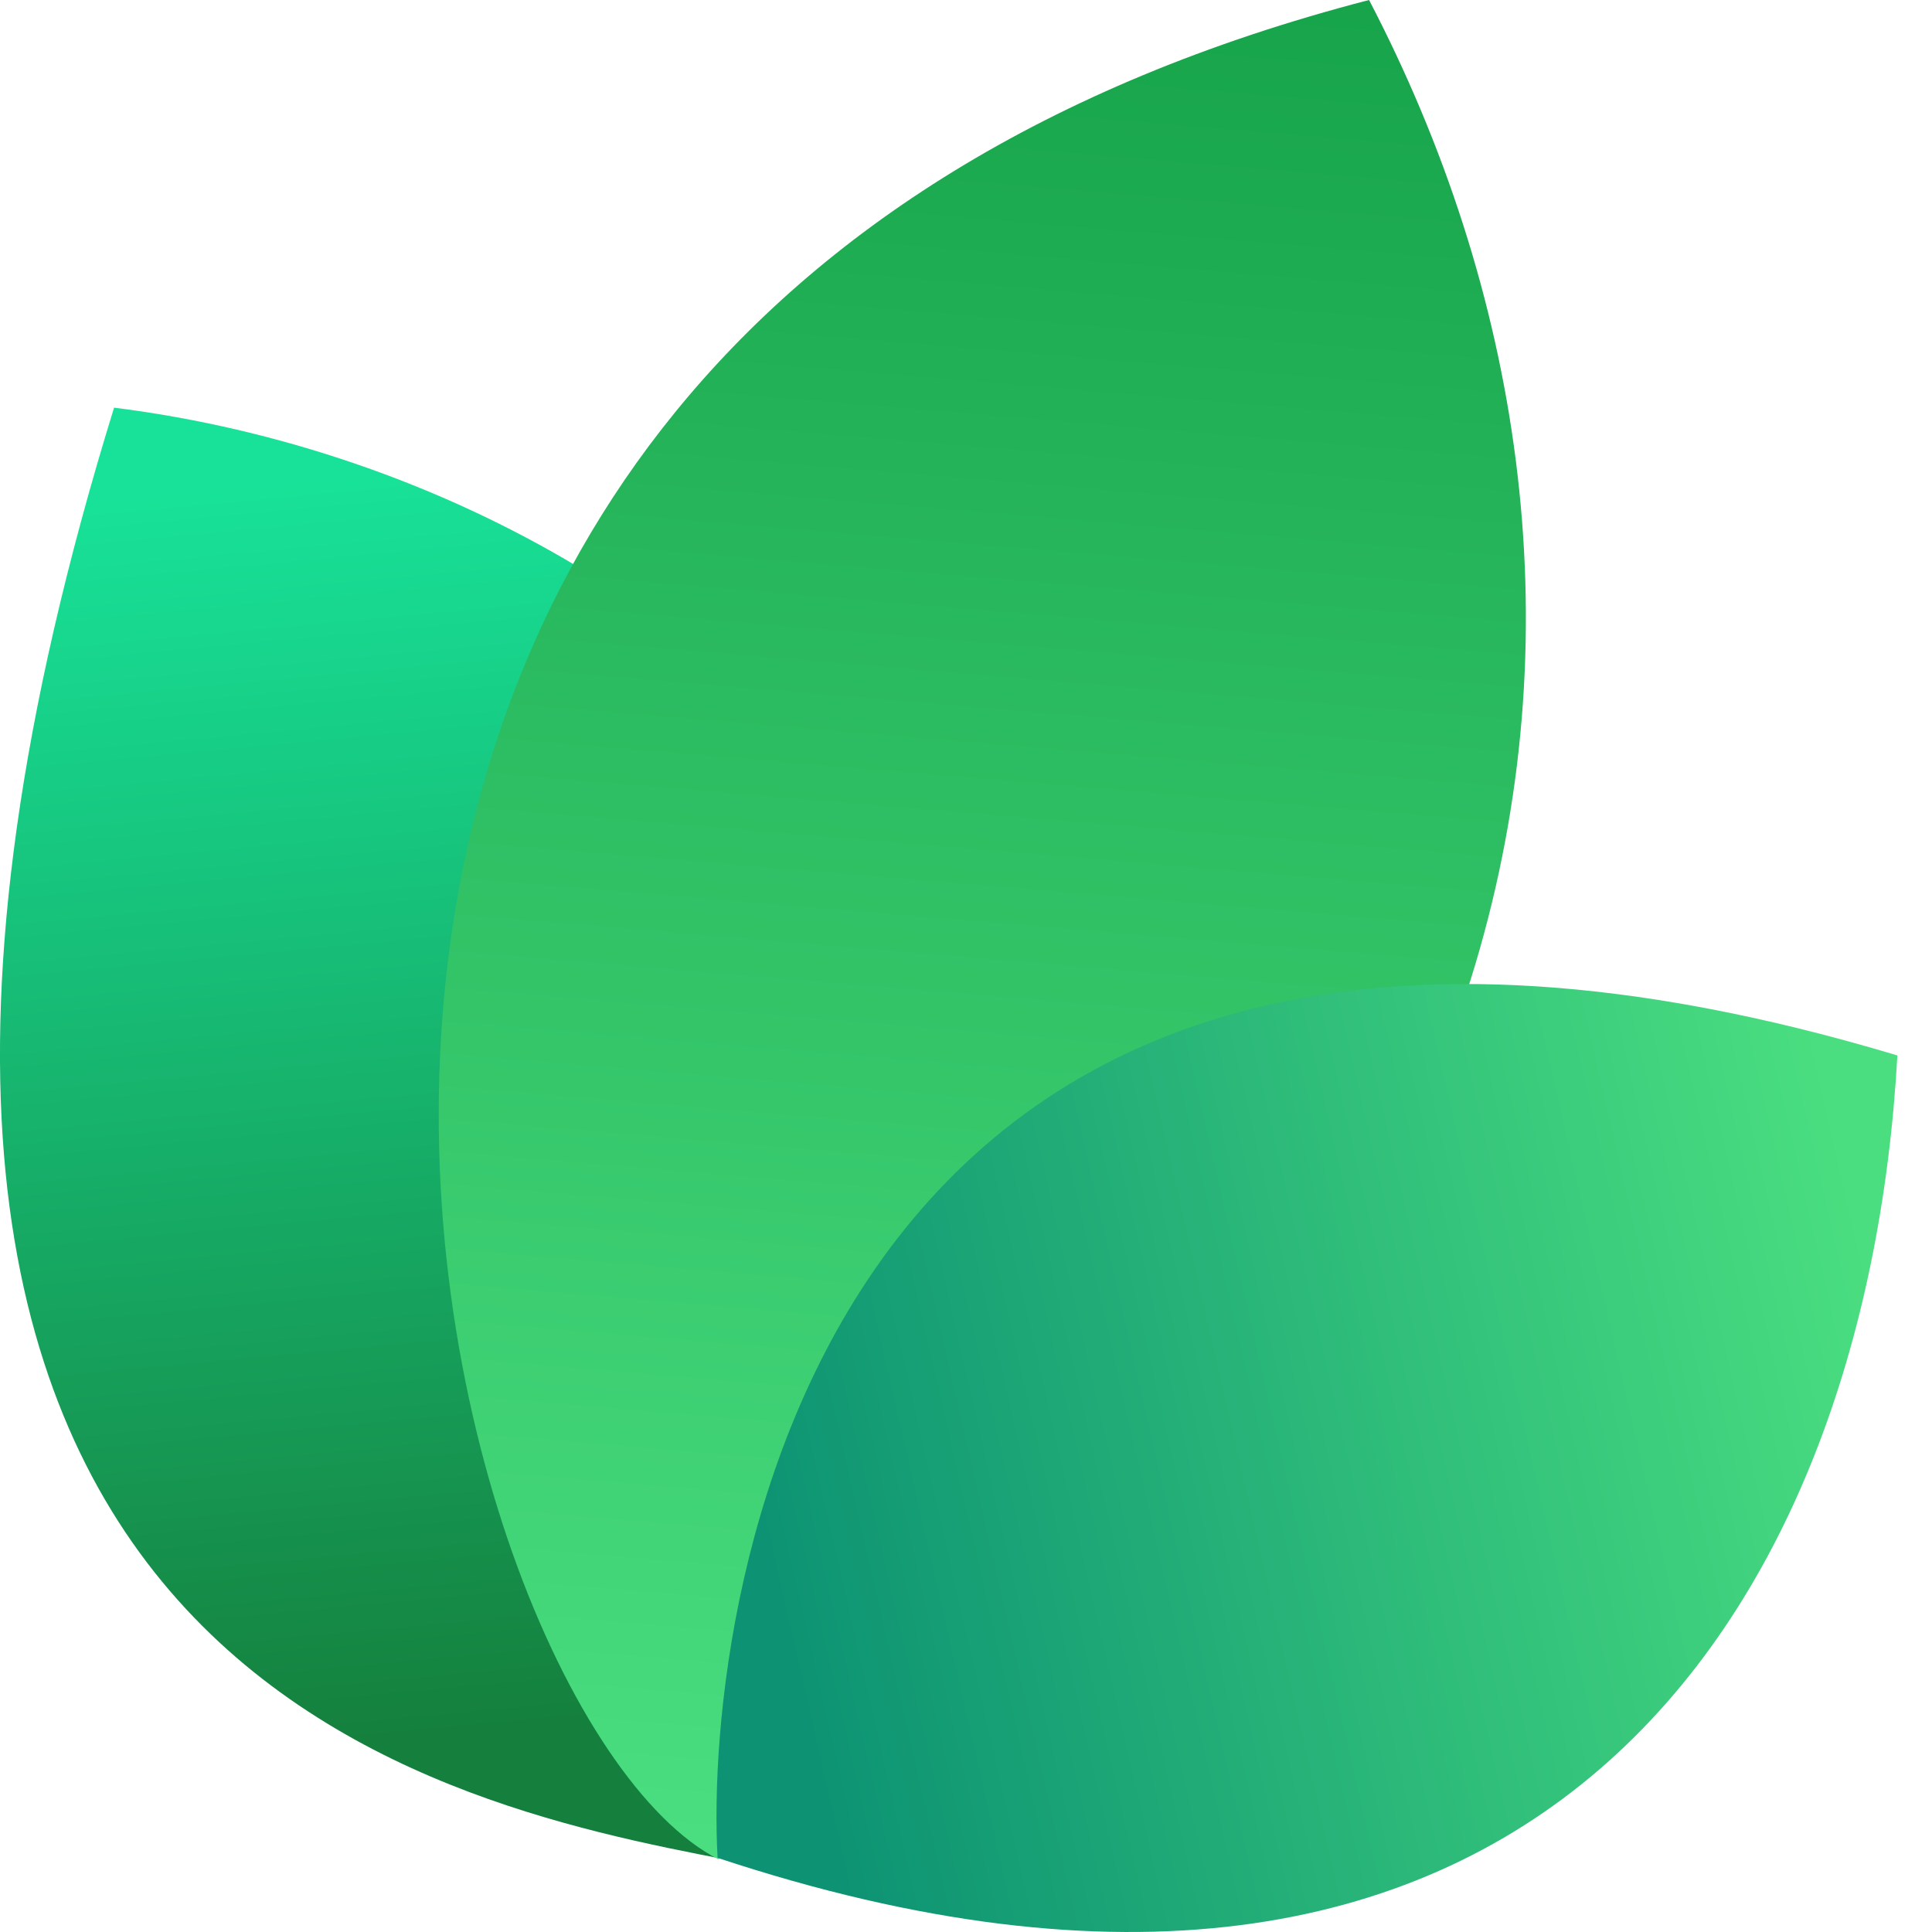
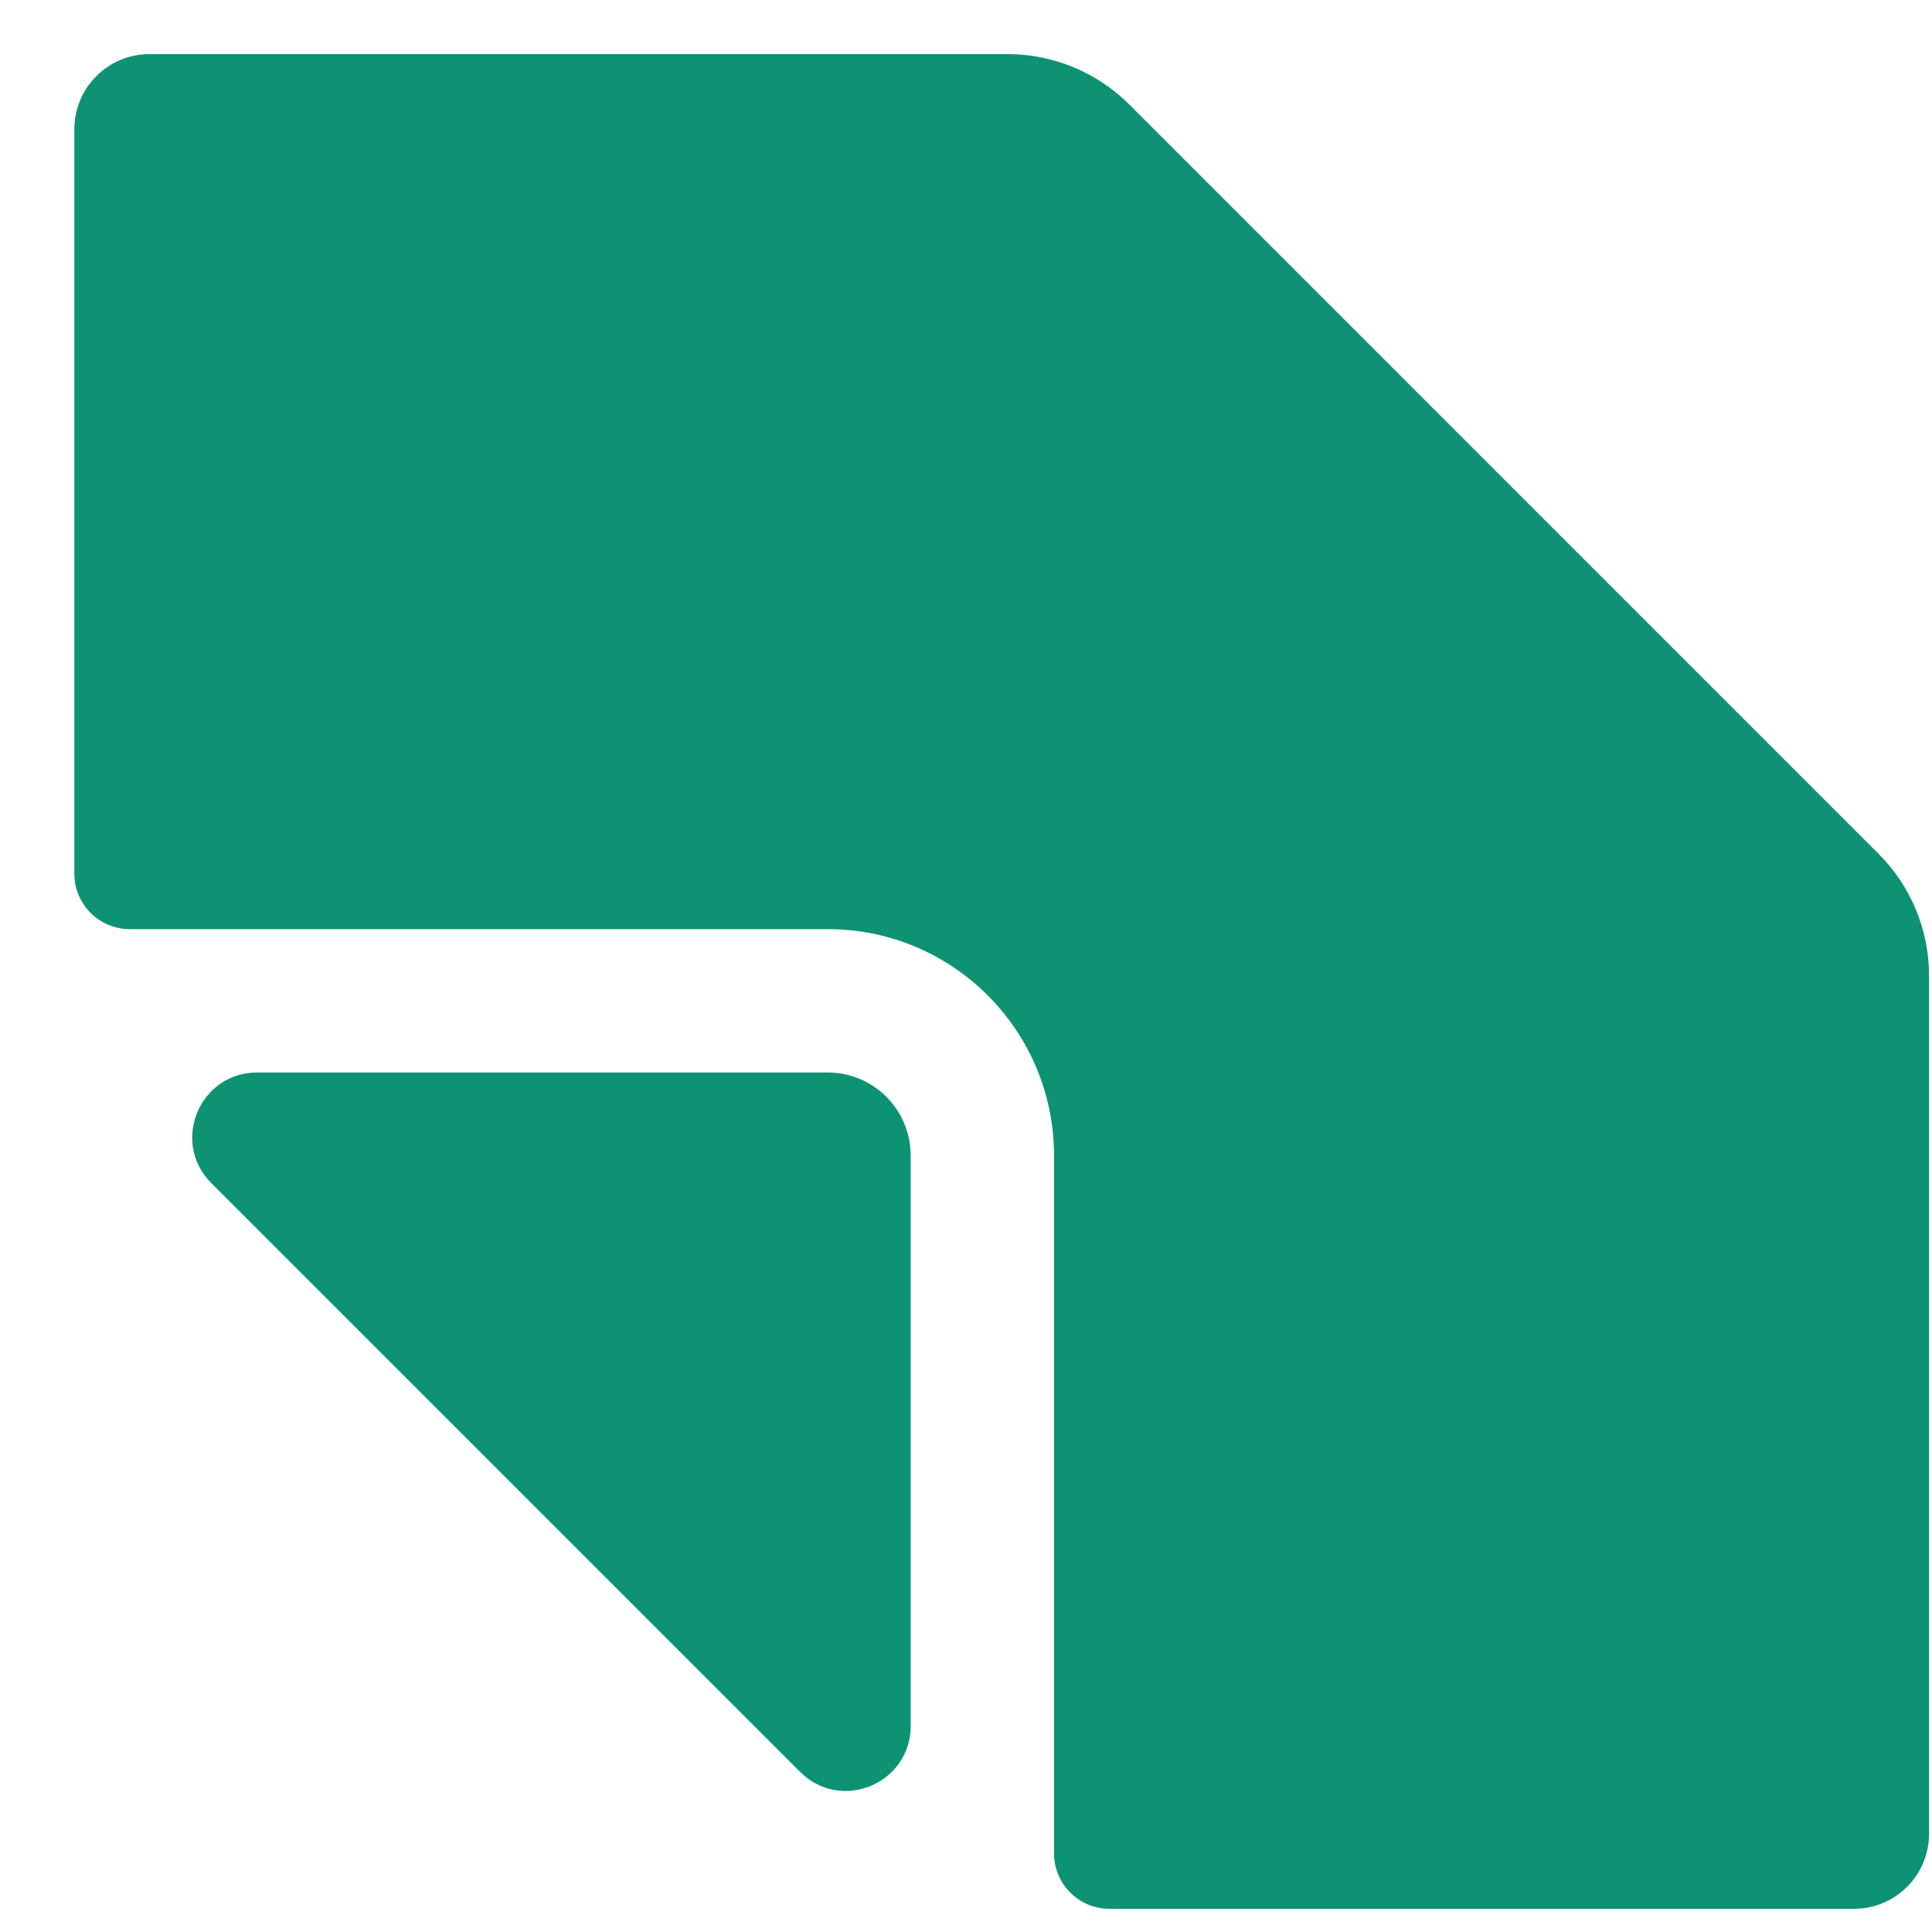
- <svg xmlns="http://www.w3.org/2000/svg" width="24" height="24" viewBox="0 0 24 24" fill="none">
-   <path d="M9.061 23.108C5.268 22.377 -3.391 20.627 1.417 5.064C9.634 6.099 16.973 14.064 9.061 23.108Z" fill="url(#paint0_linear_17557_2021)" />
-   <path d="M8.919 23.094C5.276 21.222 0.784 4.209 17.007 0C20.757 7.193 19.621 16.545 8.919 23.094Z" fill="url(#paint1_linear_17557_2021)" />
-   <path d="M8.914 23.079C8.735 19.882 10.159 9.085 23.57 13.111C23.181 20.123 18.984 26.418 8.914 23.079Z" fill="url(#paint2_linear_17557_2021)" />
-   <defs>
-     <linearGradient id="paint0_linear_17557_2021" x1="3.776" y1="5.916" x2="5.232" y2="21.559" gradientUnits="userSpaceOnUse">
-       <stop stop-color="#18E299" />
-       <stop offset="1" stop-color="#15803D" />
-     </linearGradient>
-     <linearGradient id="paint1_linear_17557_2021" x1="12.171" y1="-0.718" x2="10.19" y2="22.983" gradientUnits="userSpaceOnUse">
-       <stop stop-color="#16A34A" />
-       <stop offset="1" stop-color="#4ADE80" />
-     </linearGradient>
-     <linearGradient id="paint2_linear_17557_2021" x1="23.133" y1="15.353" x2="9.338" y2="18.52" gradientUnits="userSpaceOnUse">
-       <stop stop-color="#4ADE80" />
-       <stop offset="1" stop-color="#0D9373" />
-     </linearGradient>
-   </defs>
+ <svg xmlns="http://www.w3.org/2000/svg" width="25" height="25" viewBox="0 0 25 25" fill="none">
+   <path d="M10.71 13.878H3.327C2.58 13.878 2.206 14.781 2.734 15.309L10.353 22.928C10.881 23.456 11.784 23.082 11.784 22.335V14.952C11.784 14.359 11.303 13.878 10.71 13.878Z" fill="#0D9373" />
+   <path d="M24.31 11.05L14.613 1.352C14.195 0.935 13.628 0.7 13.037 0.7H1.934C1.398 0.7 0.962 1.135 0.962 1.672V11.306C0.962 11.702 1.284 12.023 1.68 12.023H10.711C12.328 12.023 13.639 13.334 13.639 14.952V23.983C13.639 24.379 13.96 24.7 14.356 24.7H23.991C24.527 24.7 24.962 24.265 24.962 23.728V12.625C24.962 12.034 24.728 11.468 24.31 11.05L24.31 11.05Z" fill="#0D9373" />
</svg>
